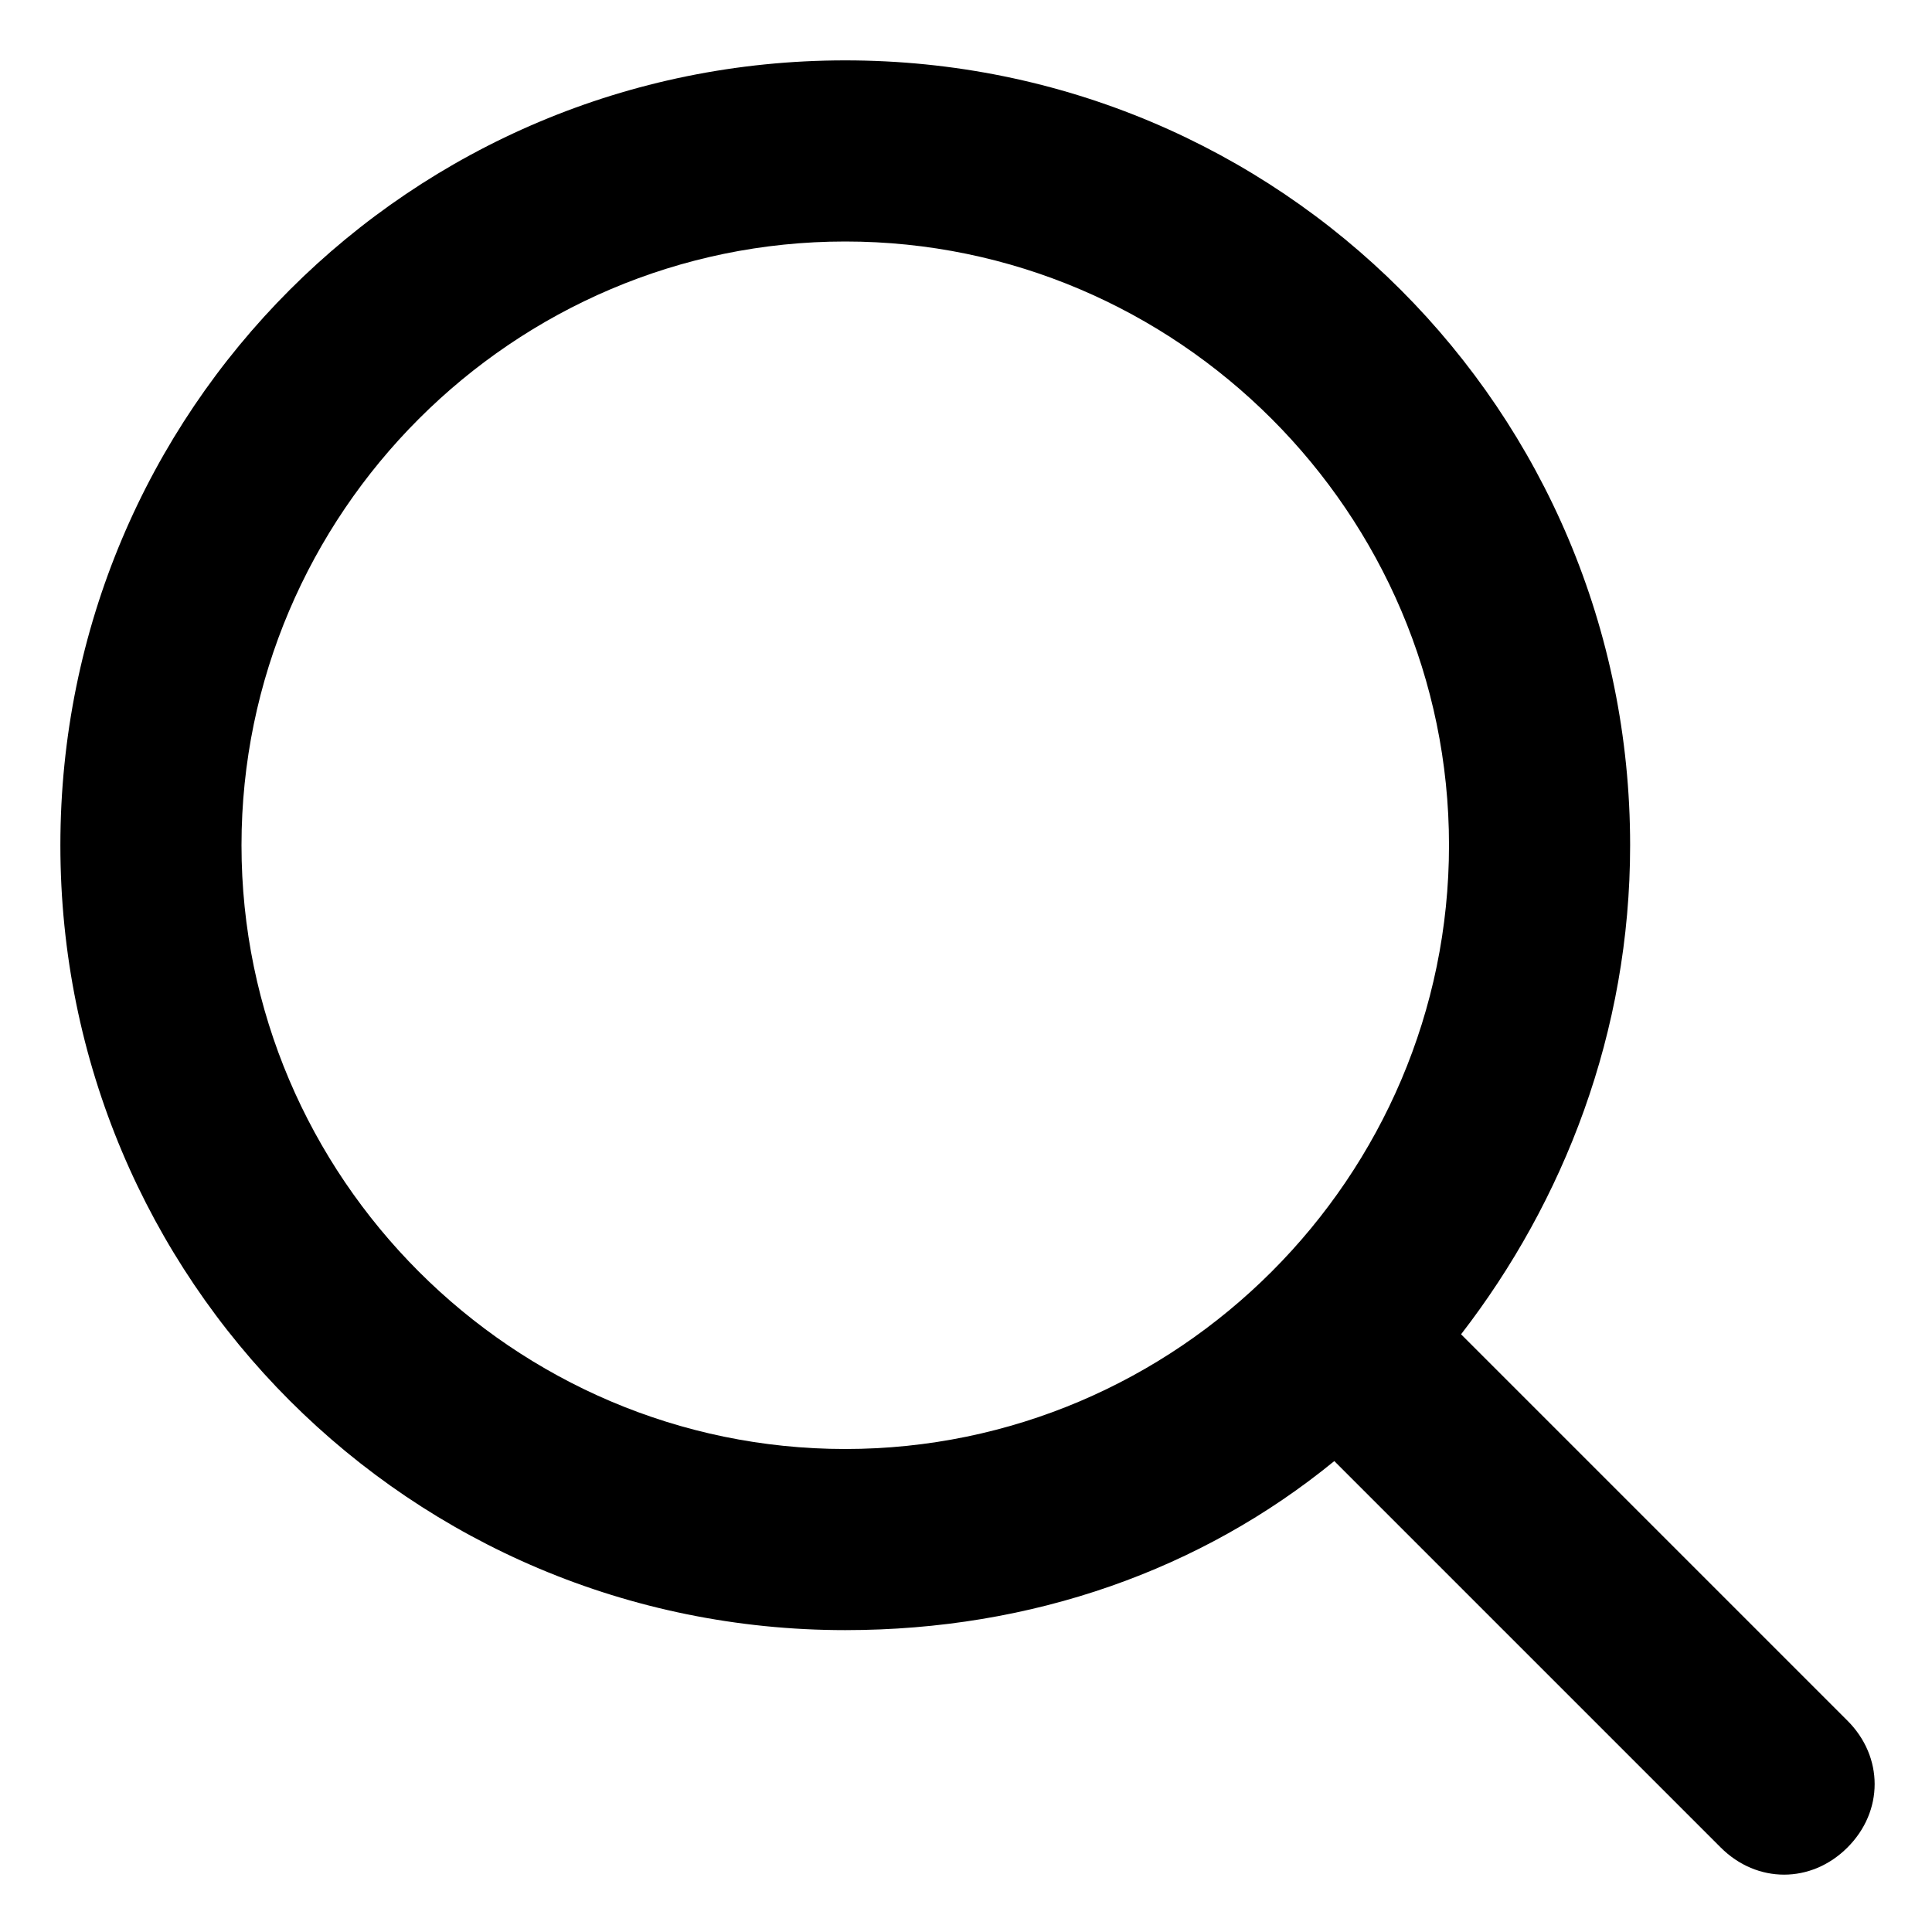
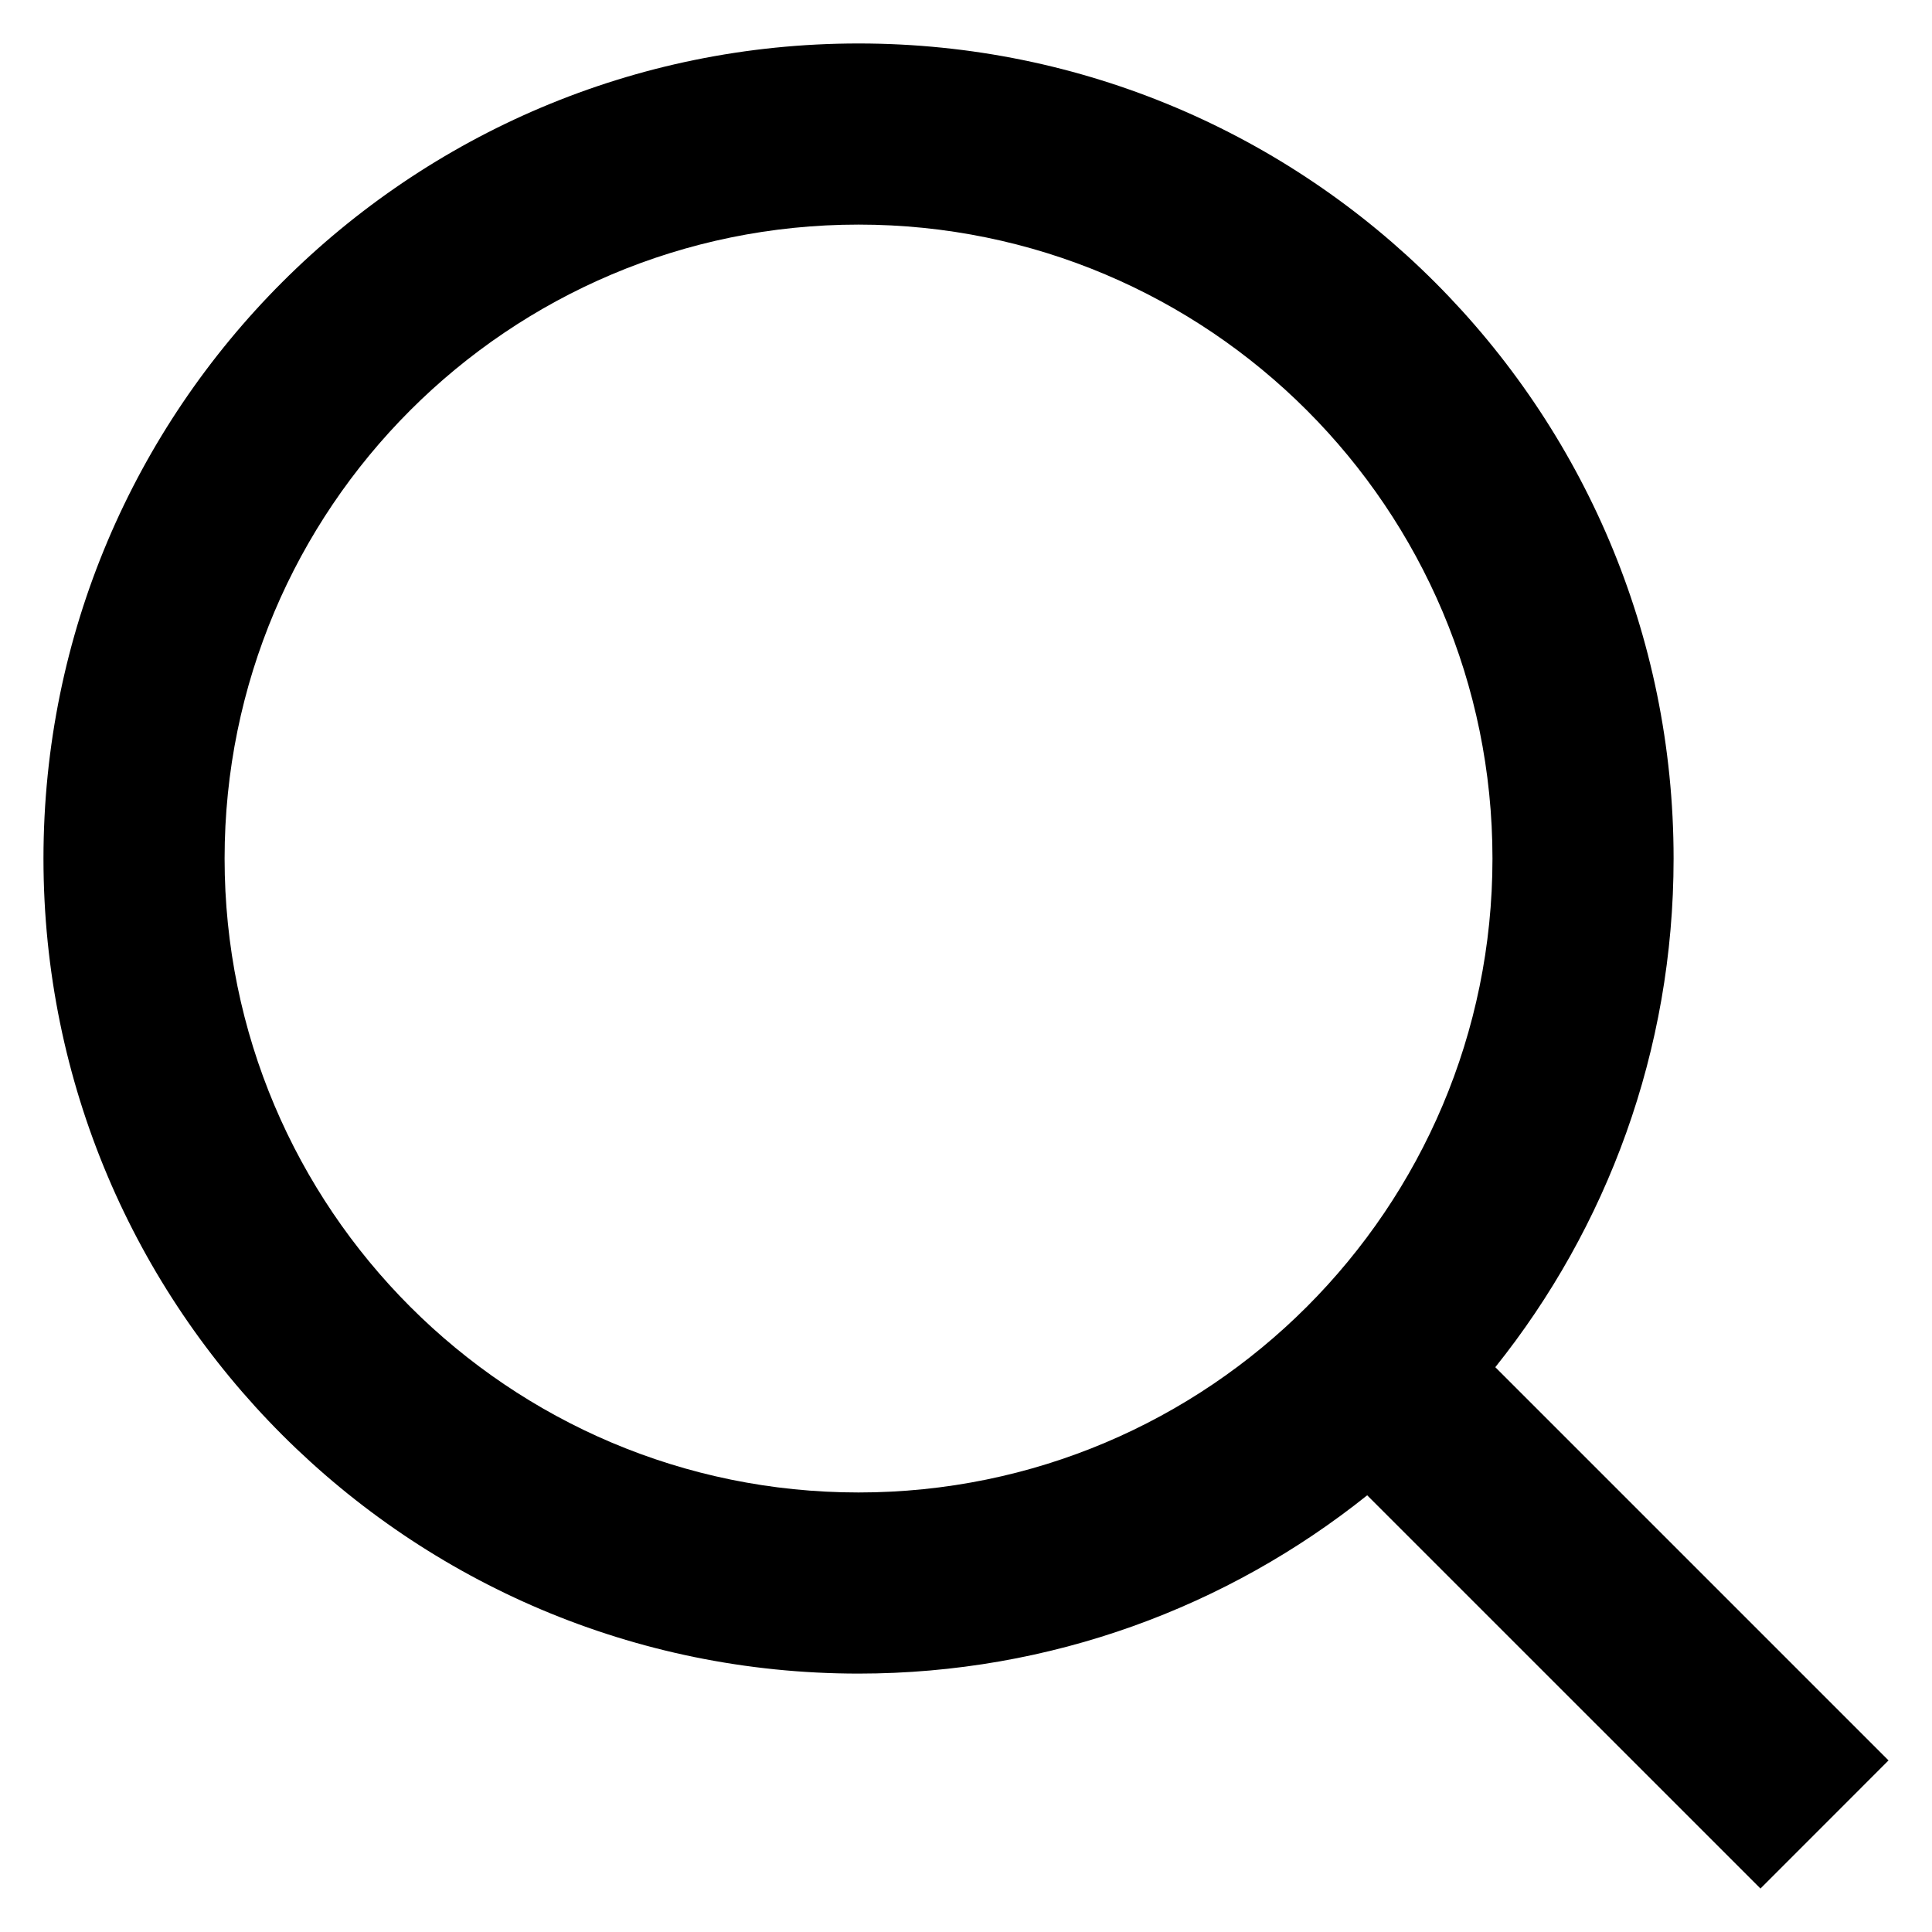
- <svg xmlns="http://www.w3.org/2000/svg" t="1762150131601" class="icon" viewBox="0 0 1024 1024" version="1.1" p-id="28852" width="200" height="200">
-   <path d="M448 32c230.4 0 416 185.6 416 416 0 99.2-35.2 188.8-89.6 259.2l204.8 204.8c19.2 19.2 19.2 48 0 67.2-19.2 19.2-48 19.2-67.2 0l-204.8-204.8C636.8 832 547.2 864 448 864 217.6 864 32 678.4 32 448S217.6 32 448 32z m0 96C272 128 128 272 128 448s144 320 320 320 320-144 320-320S624 128 448 128z" fill="currentColor" p-id="28853" />
+ <svg xmlns="http://www.w3.org/2000/svg" width="32" height="32" viewBox="0 0 32 32" fill="none">
+   <path fill-rule="evenodd" clip-rule="evenodd" d="M14.22 0.72C21.676 0.72 27.72 6.764 27.72 14.22C27.72 17.407 26.614 20.336 24.767 22.645L31.28 29.158L29.159 31.28L22.645 24.767C20.336 26.614 17.407 27.72 14.22 27.72C6.764 27.72 0.72 21.676 0.72 14.22C0.72 6.764 6.764 0.72 14.22 0.72ZM14.22 3.72C8.421 3.72 3.72 8.421 3.72 14.22C3.72 20.019 8.421 24.72 14.22 24.72C20.019 24.72 24.72 20.019 24.72 14.22C24.72 8.421 20.019 3.72 14.22 3.72Z" fill="black" />
</svg>
